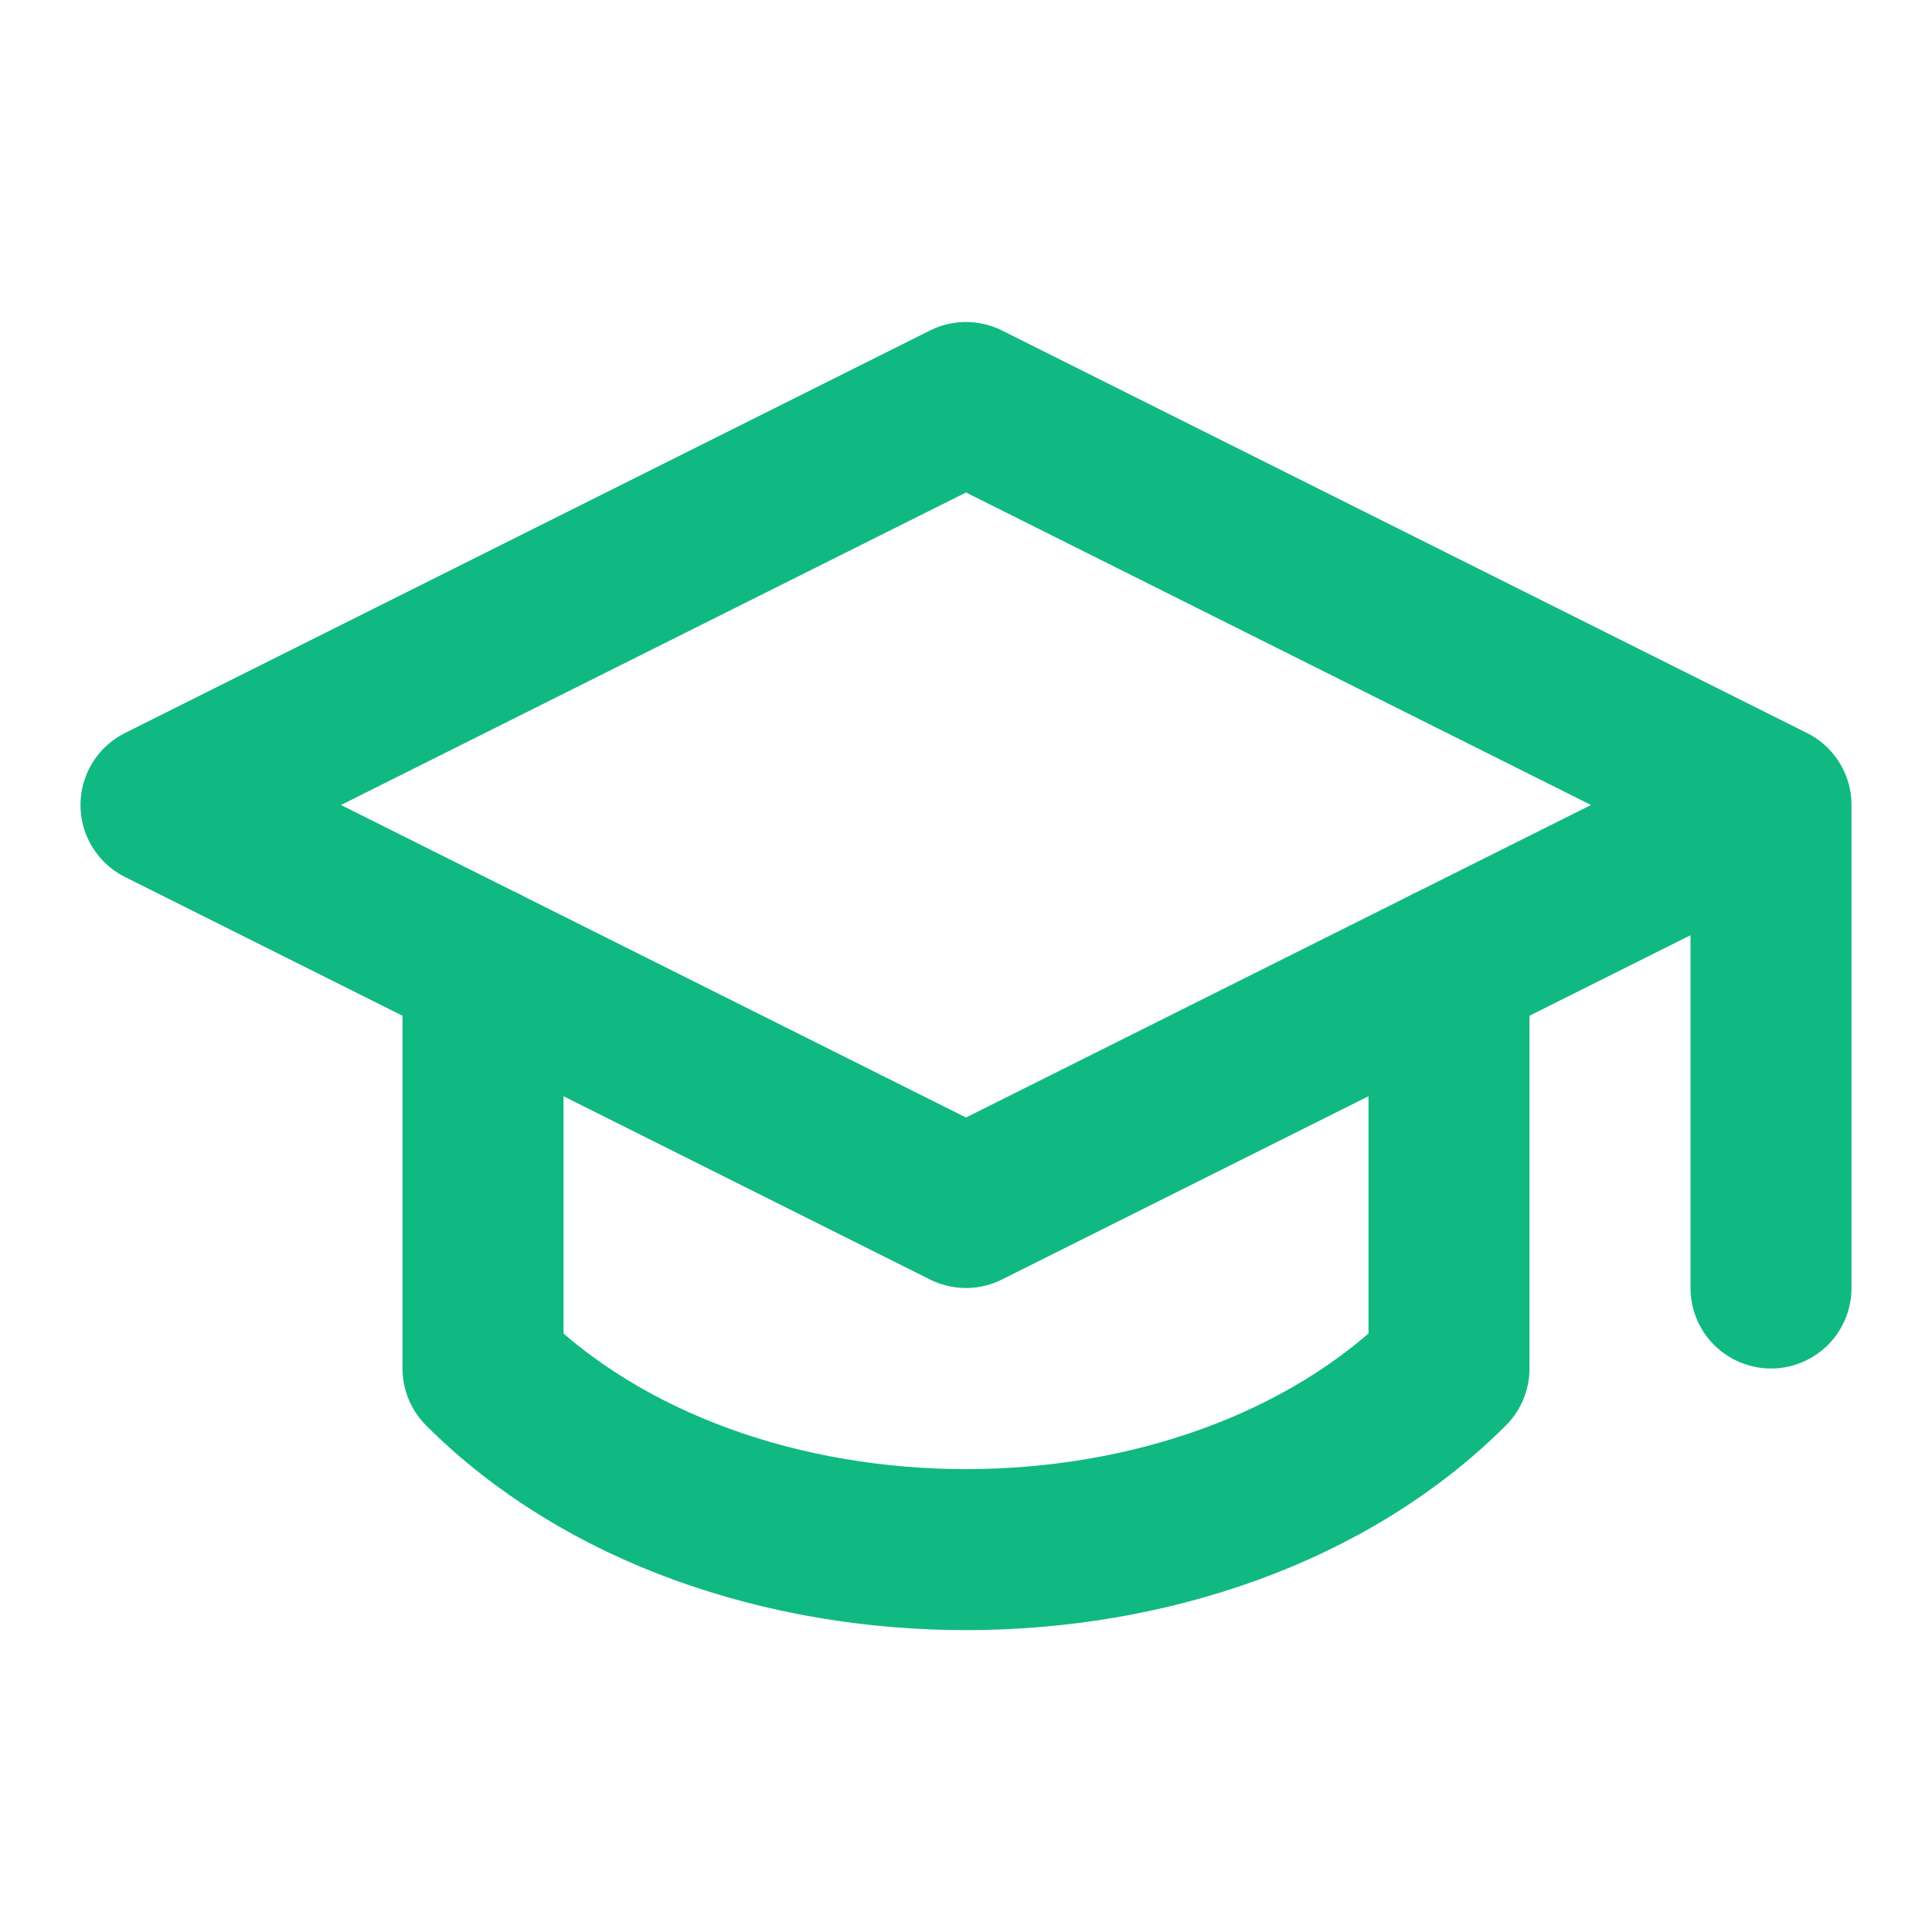
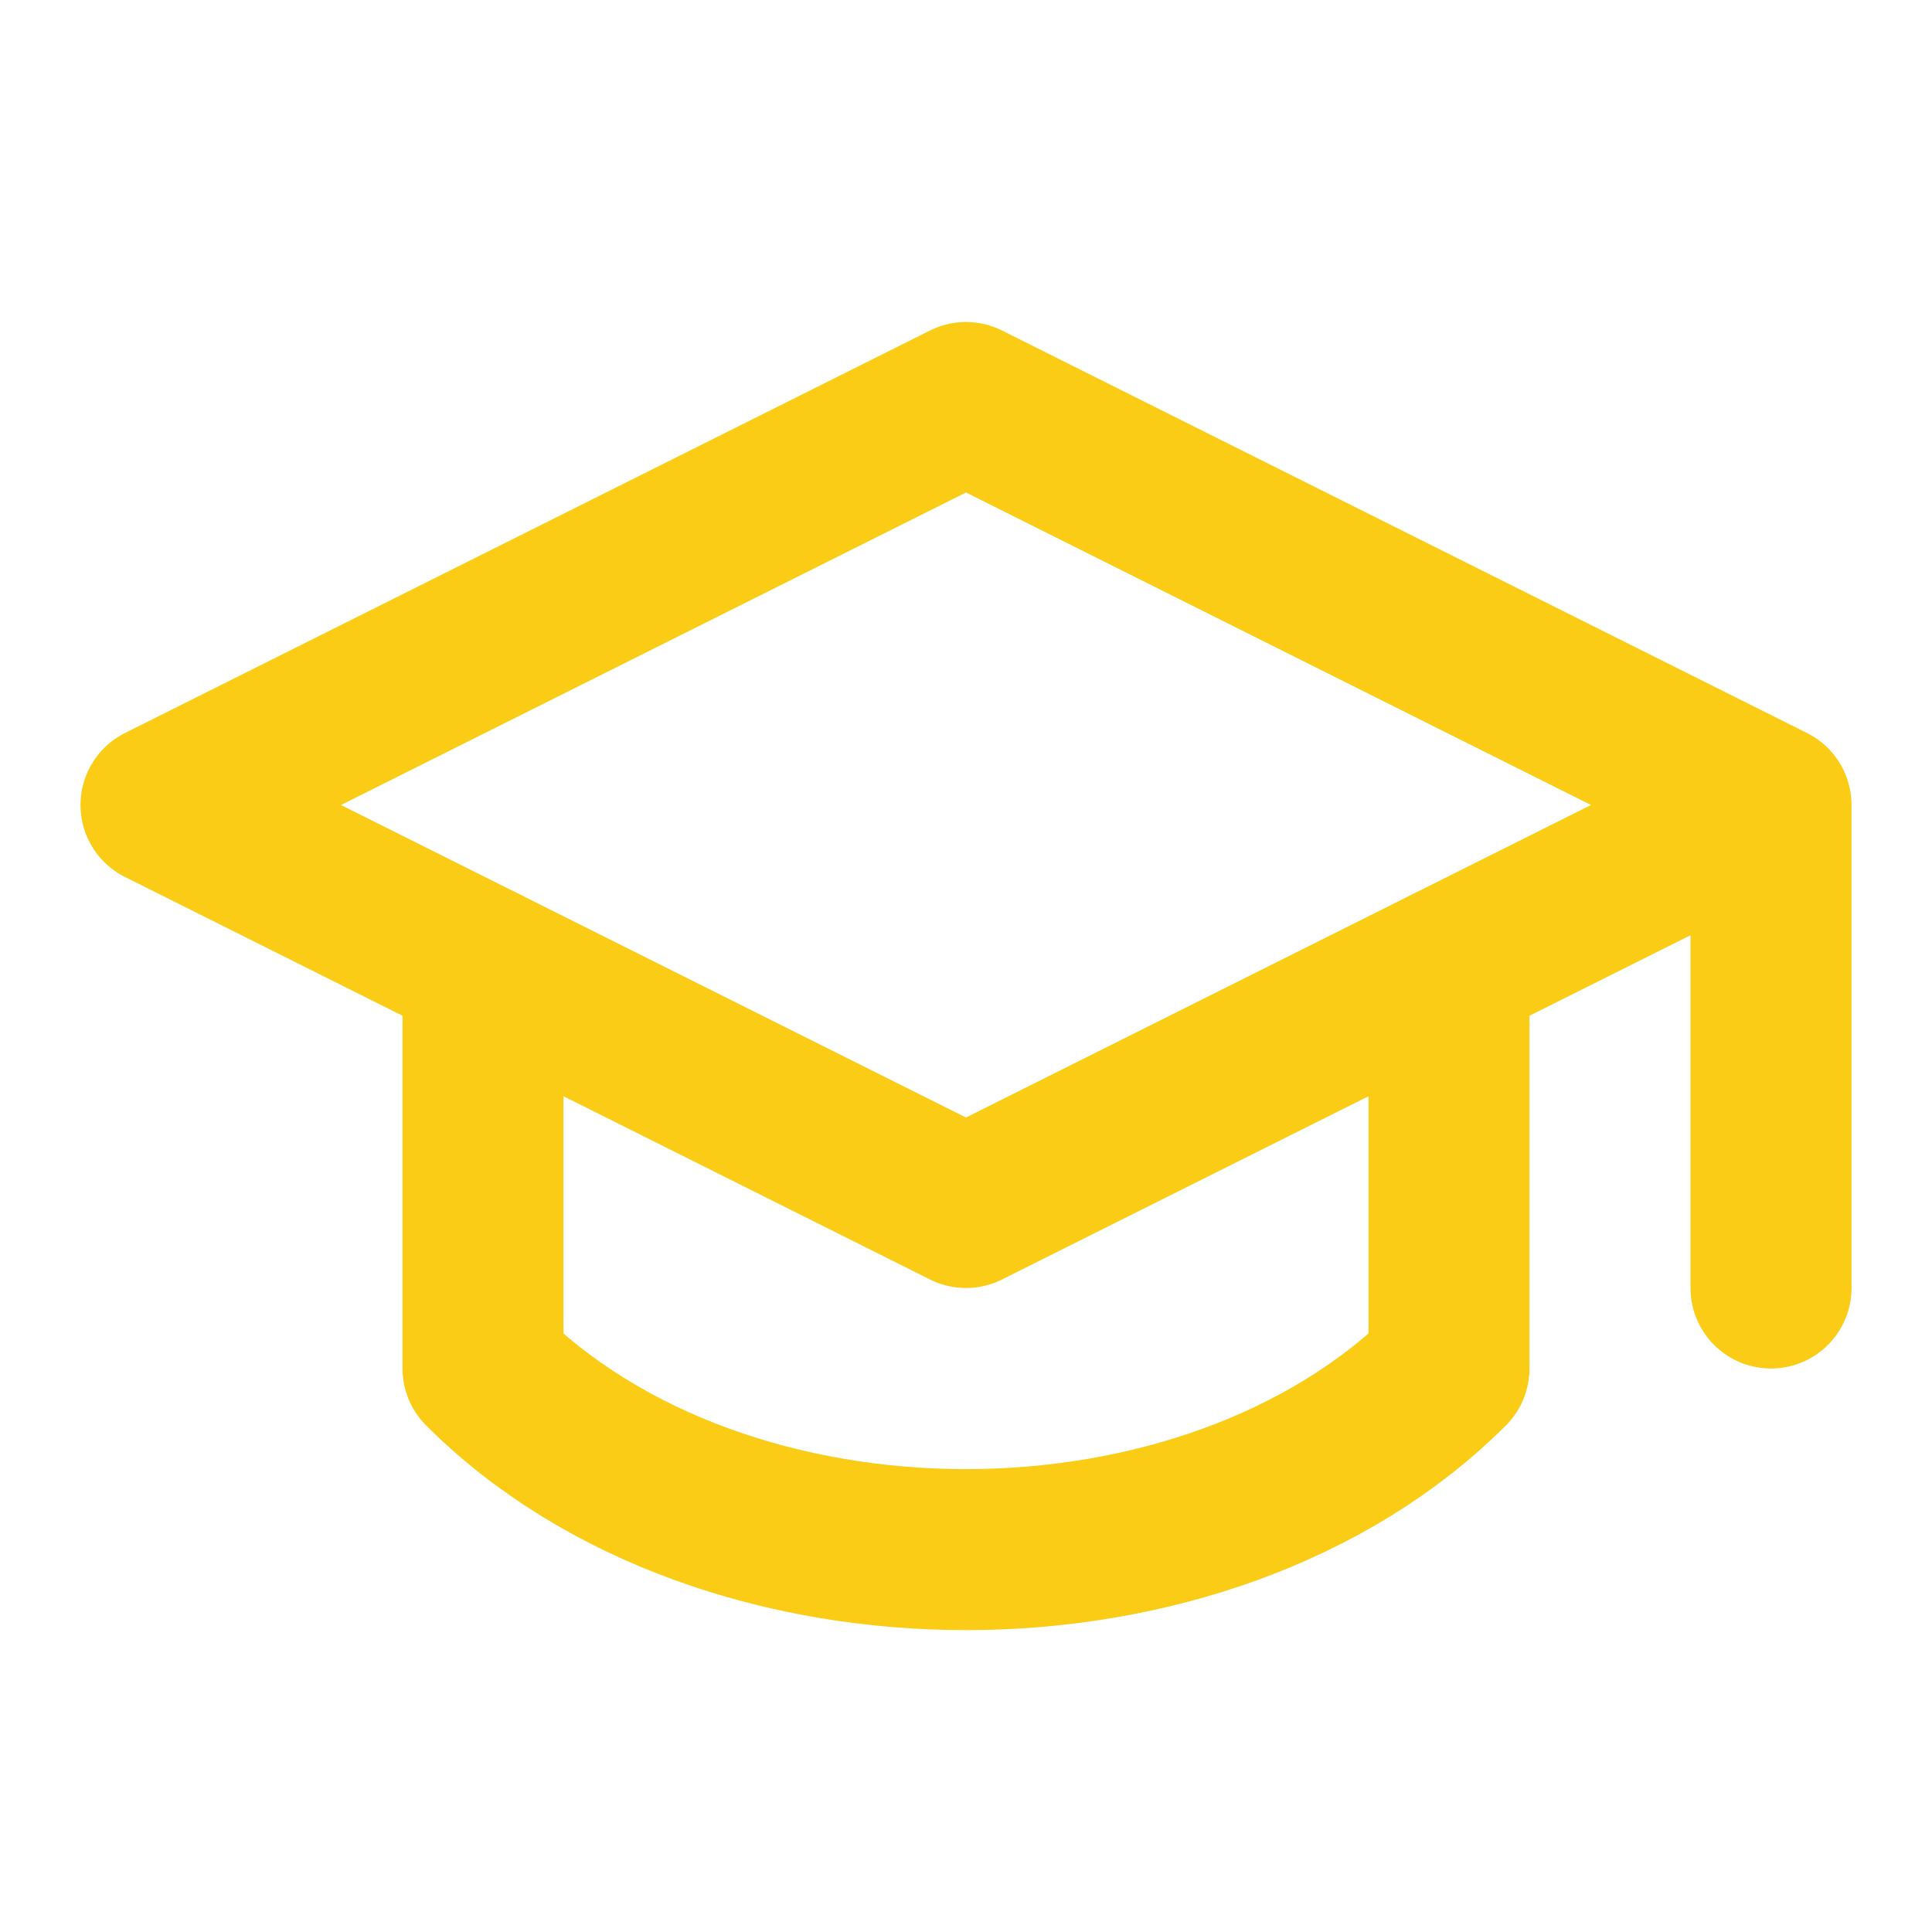
- <svg xmlns="http://www.w3.org/2000/svg" viewBox="0 0 24 24" fill="none" stroke="#10b981" stroke-width="2" stroke-linecap="round" stroke-linejoin="round">
+ <svg xmlns="http://www.w3.org/2000/svg" viewBox="0 0 24 24" fill="none" stroke="#facc15" stroke-width="2" stroke-linecap="round" stroke-linejoin="round">
  <path d="M22 10v6M2 10l10-5 10 5-10 5z" />
  <path d="M6 12v5c3 3 9 3 12 0v-5" />
</svg>
